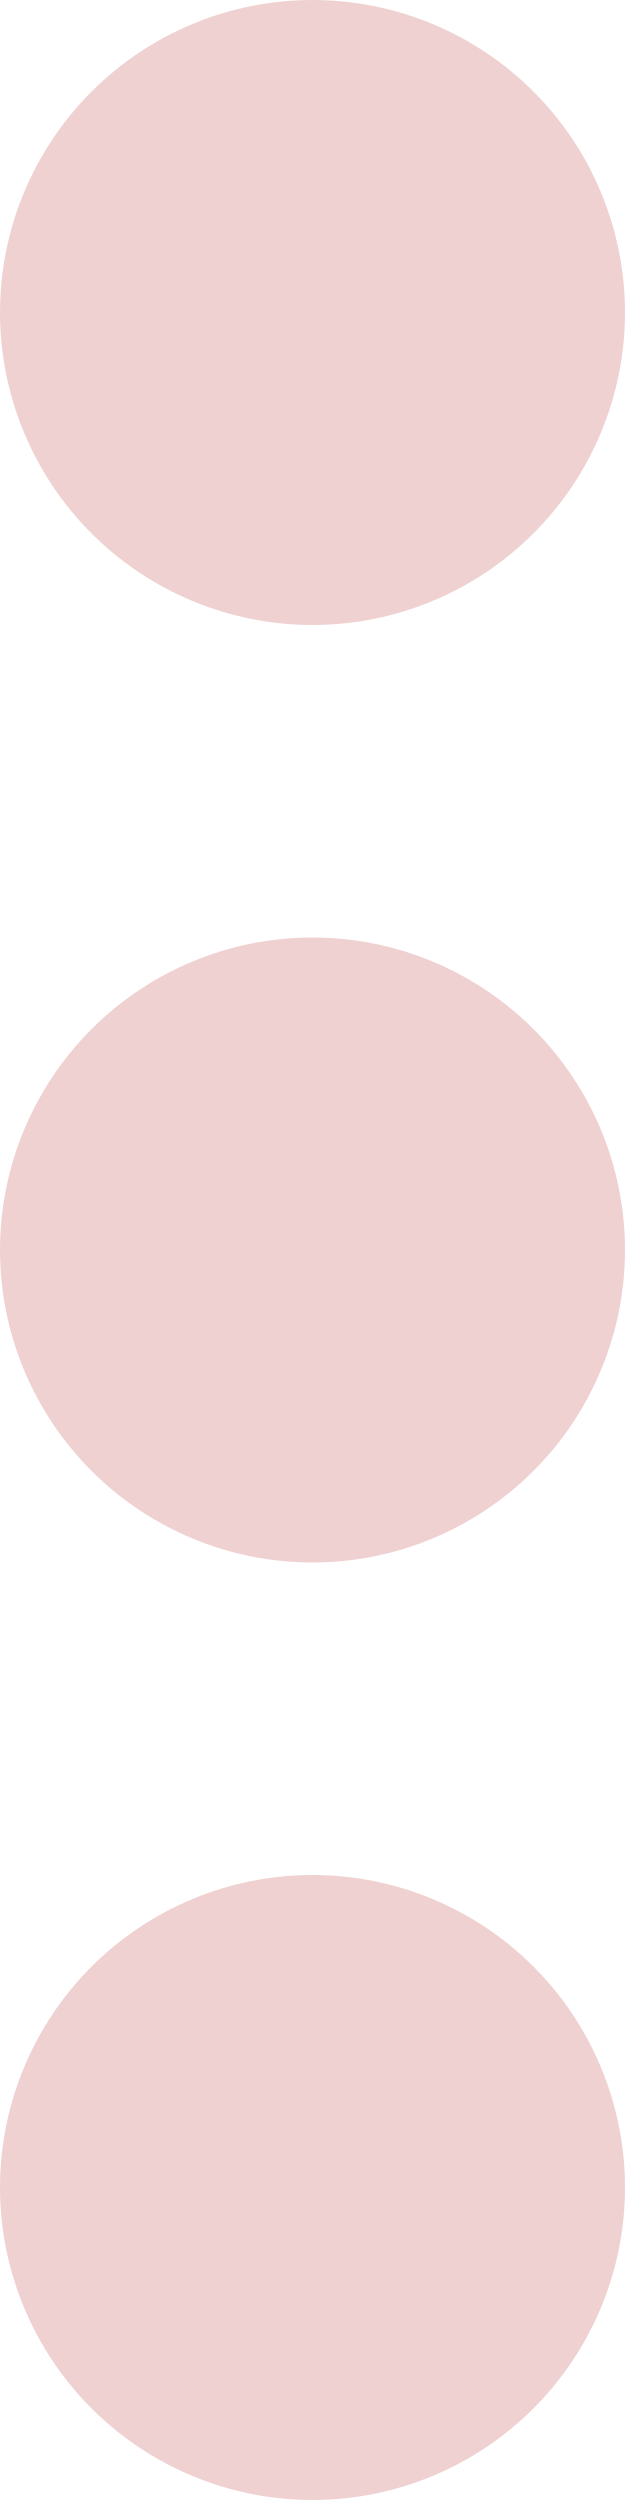
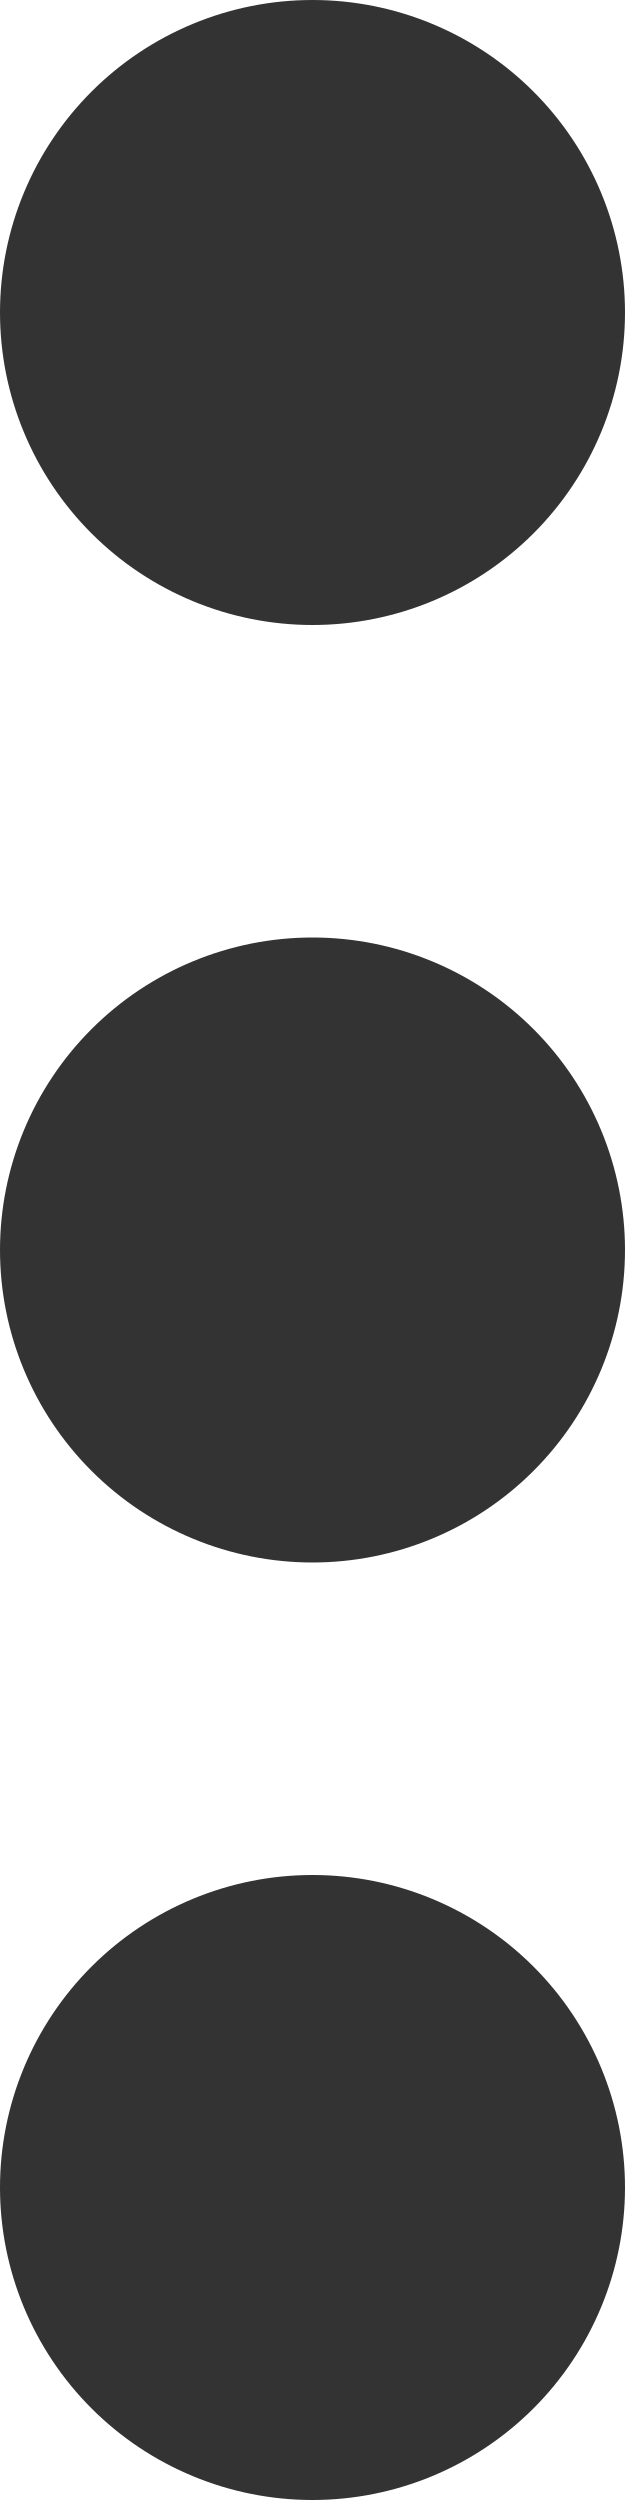
<svg xmlns="http://www.w3.org/2000/svg" width="4" height="16" viewBox="0 0 4 16" fill="none">
-   <path d="M2 4C1.47 4 0.961 3.789 0.586 3.414C0.211 3.039 0 2.53 0 2C0 1.47 0.211 0.961 0.586 0.586C0.961 0.211 1.47 0 2 0C2.53 0 3.039 0.211 3.414 0.586C3.789 0.961 4 1.47 4 2C4 2.53 3.789 3.039 3.414 3.414C3.039 3.789 2.53 4 2 4ZM2 10C1.47 10 0.961 9.789 0.586 9.414C0.211 9.039 0 8.53 0 8C0 7.47 0.211 6.961 0.586 6.586C0.961 6.211 1.47 6 2 6C2.53 6 3.039 6.211 3.414 6.586C3.789 6.961 4 7.47 4 8C4 8.53 3.789 9.039 3.414 9.414C3.039 9.789 2.53 10 2 10ZM2 16C1.47 16 0.961 15.789 0.586 15.414C0.211 15.039 0 14.53 0 14C0 13.47 0.211 12.961 0.586 12.586C0.961 12.211 1.47 12 2 12C2.53 12 3.039 12.211 3.414 12.586C3.789 12.961 4 13.47 4 14C4 14.53 3.789 15.039 3.414 15.414C3.039 15.789 2.53 16 2 16Z" fill="#f0d1d1" />
+   <path d="M2 4C1.47 4 0.961 3.789 0.586 3.414C0.211 3.039 0 2.53 0 2C0 1.47 0.211 0.961 0.586 0.586C0.961 0.211 1.47 0 2 0C2.53 0 3.039 0.211 3.414 0.586C3.789 0.961 4 1.47 4 2C4 2.53 3.789 3.039 3.414 3.414C3.039 3.789 2.53 4 2 4ZM2 10C1.47 10 0.961 9.789 0.586 9.414C0.211 9.039 0 8.53 0 8C0 7.47 0.211 6.961 0.586 6.586C0.961 6.211 1.47 6 2 6C2.53 6 3.039 6.211 3.414 6.586C3.789 6.961 4 7.47 4 8C4 8.53 3.789 9.039 3.414 9.414C3.039 9.789 2.53 10 2 10ZM2 16C1.47 16 0.961 15.789 0.586 15.414C0.211 15.039 0 14.53 0 14C0 13.47 0.211 12.961 0.586 12.586C0.961 12.211 1.47 12 2 12C2.53 12 3.039 12.211 3.414 12.586C3.789 12.961 4 13.47 4 14C4 14.53 3.789 15.039 3.414 15.414C3.039 15.789 2.53 16 2 16Z" fill="#333" />
</svg>
